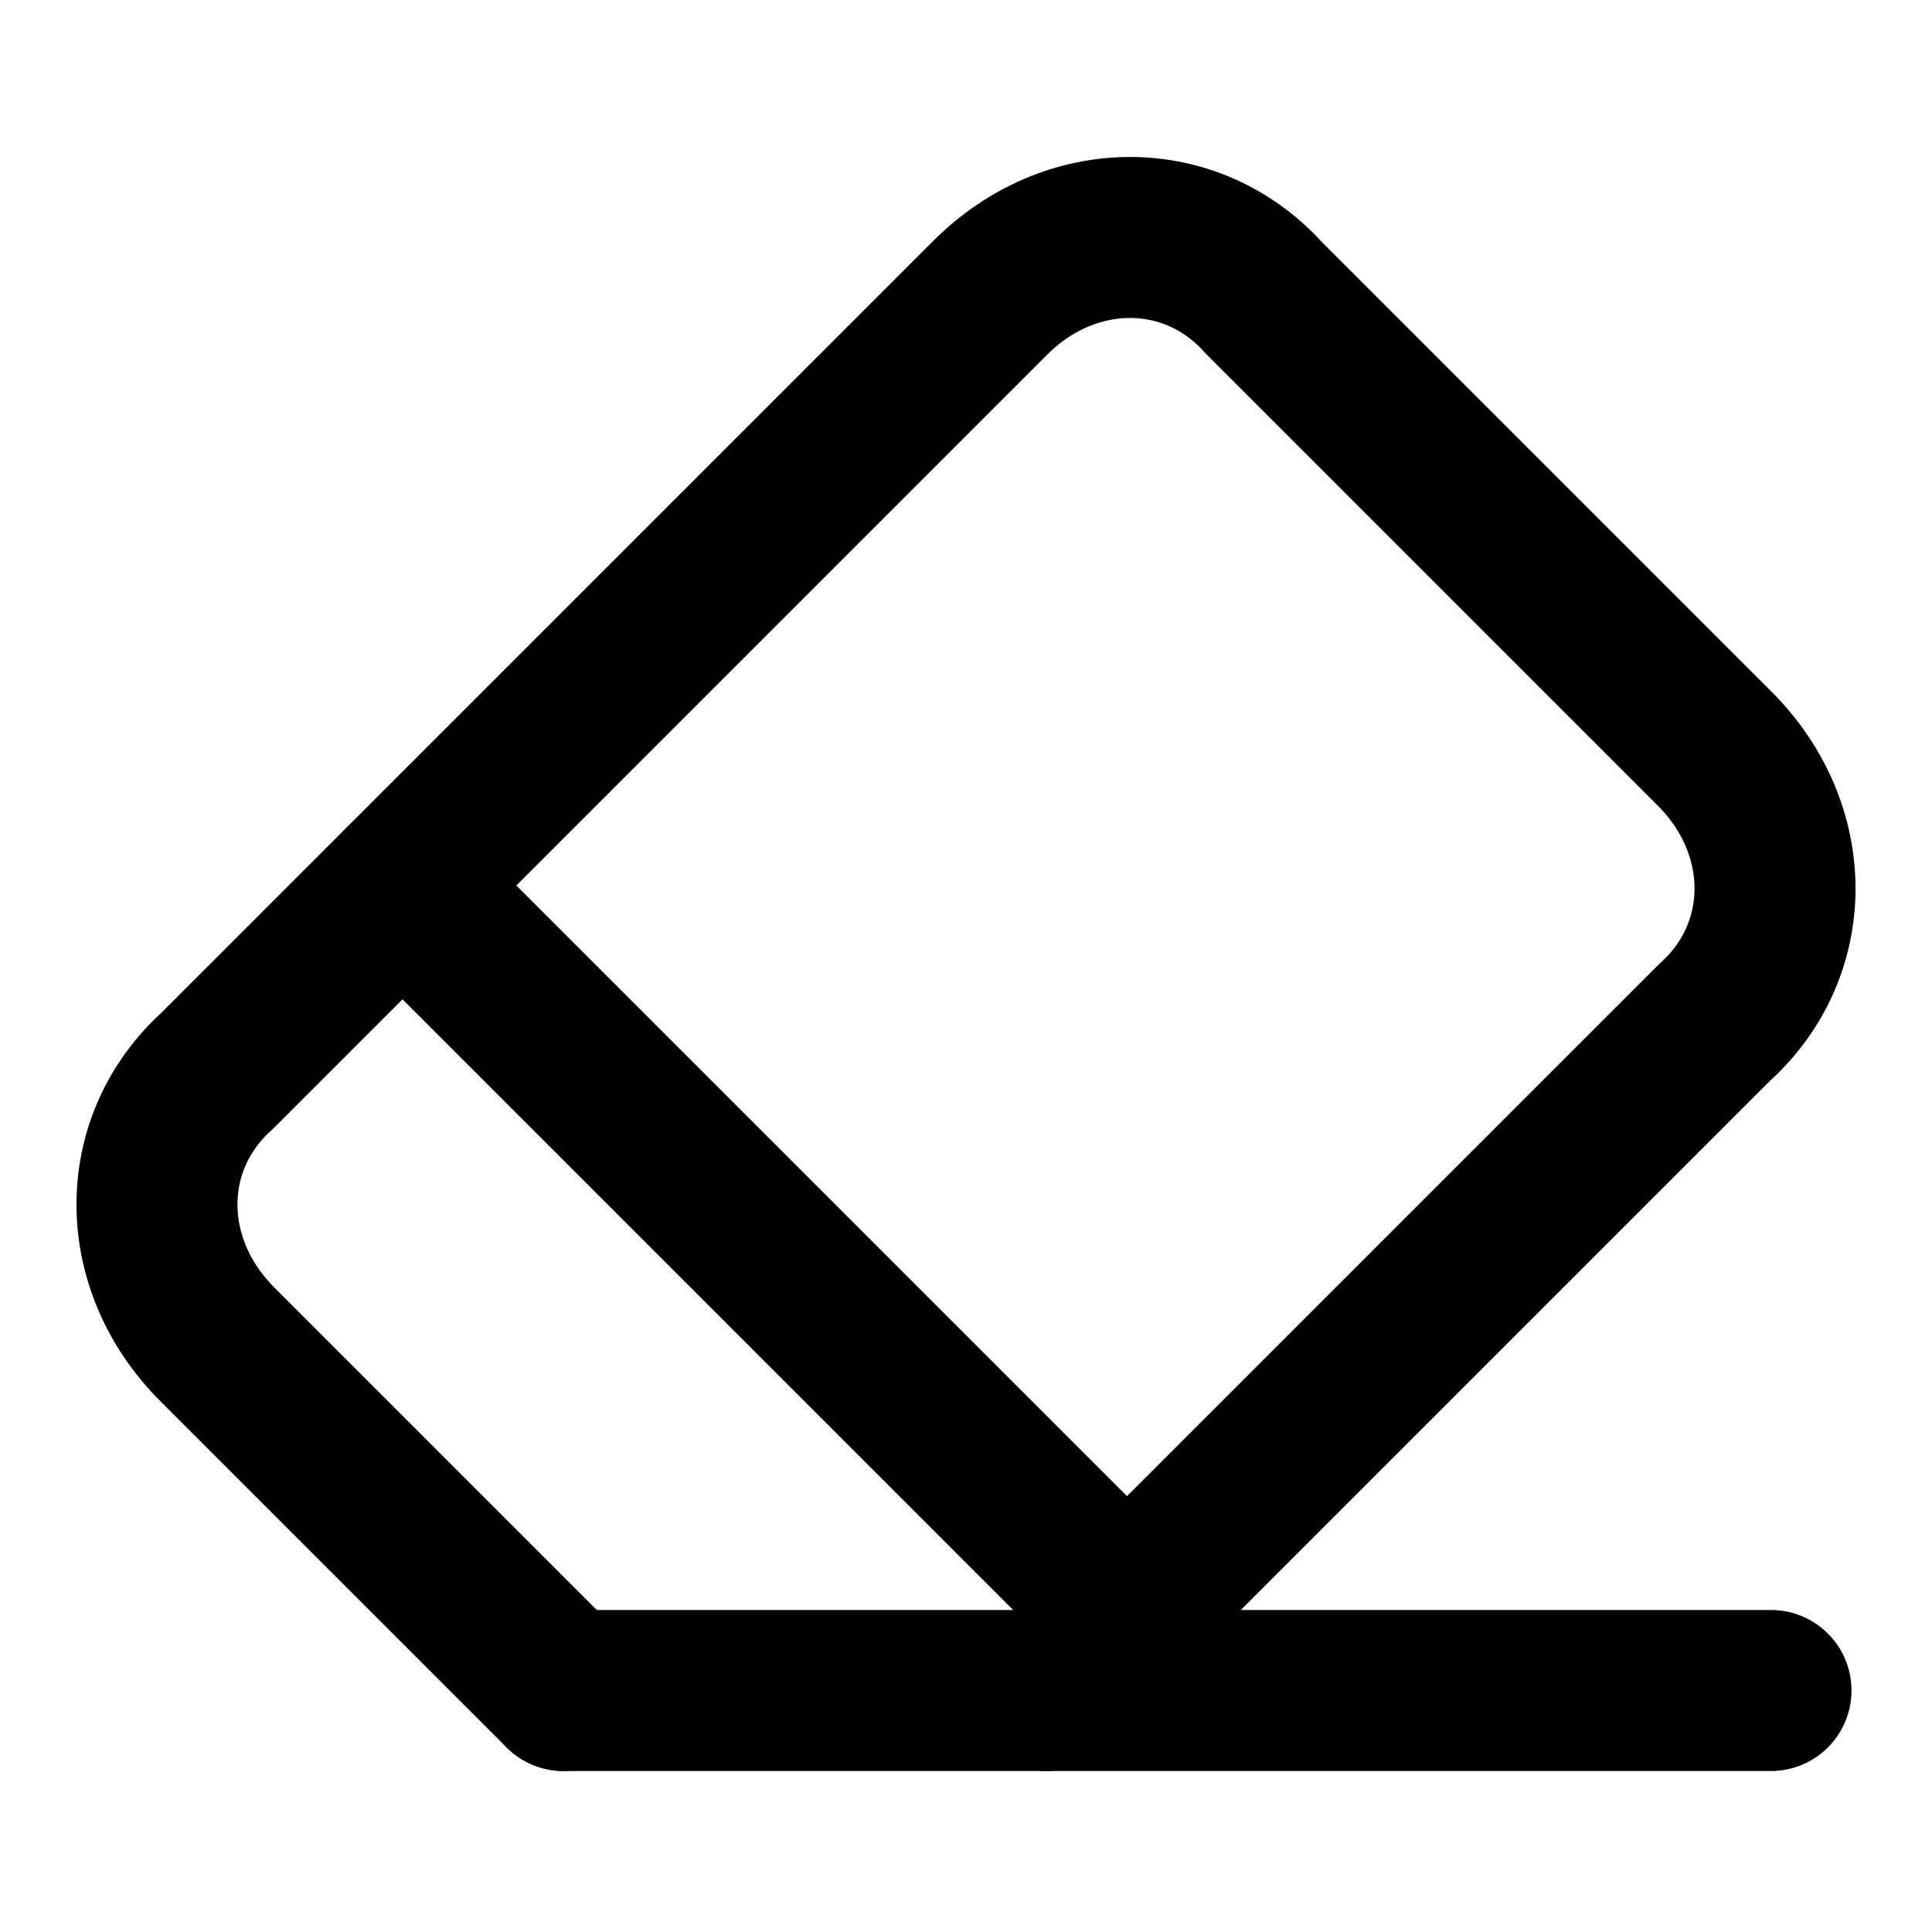
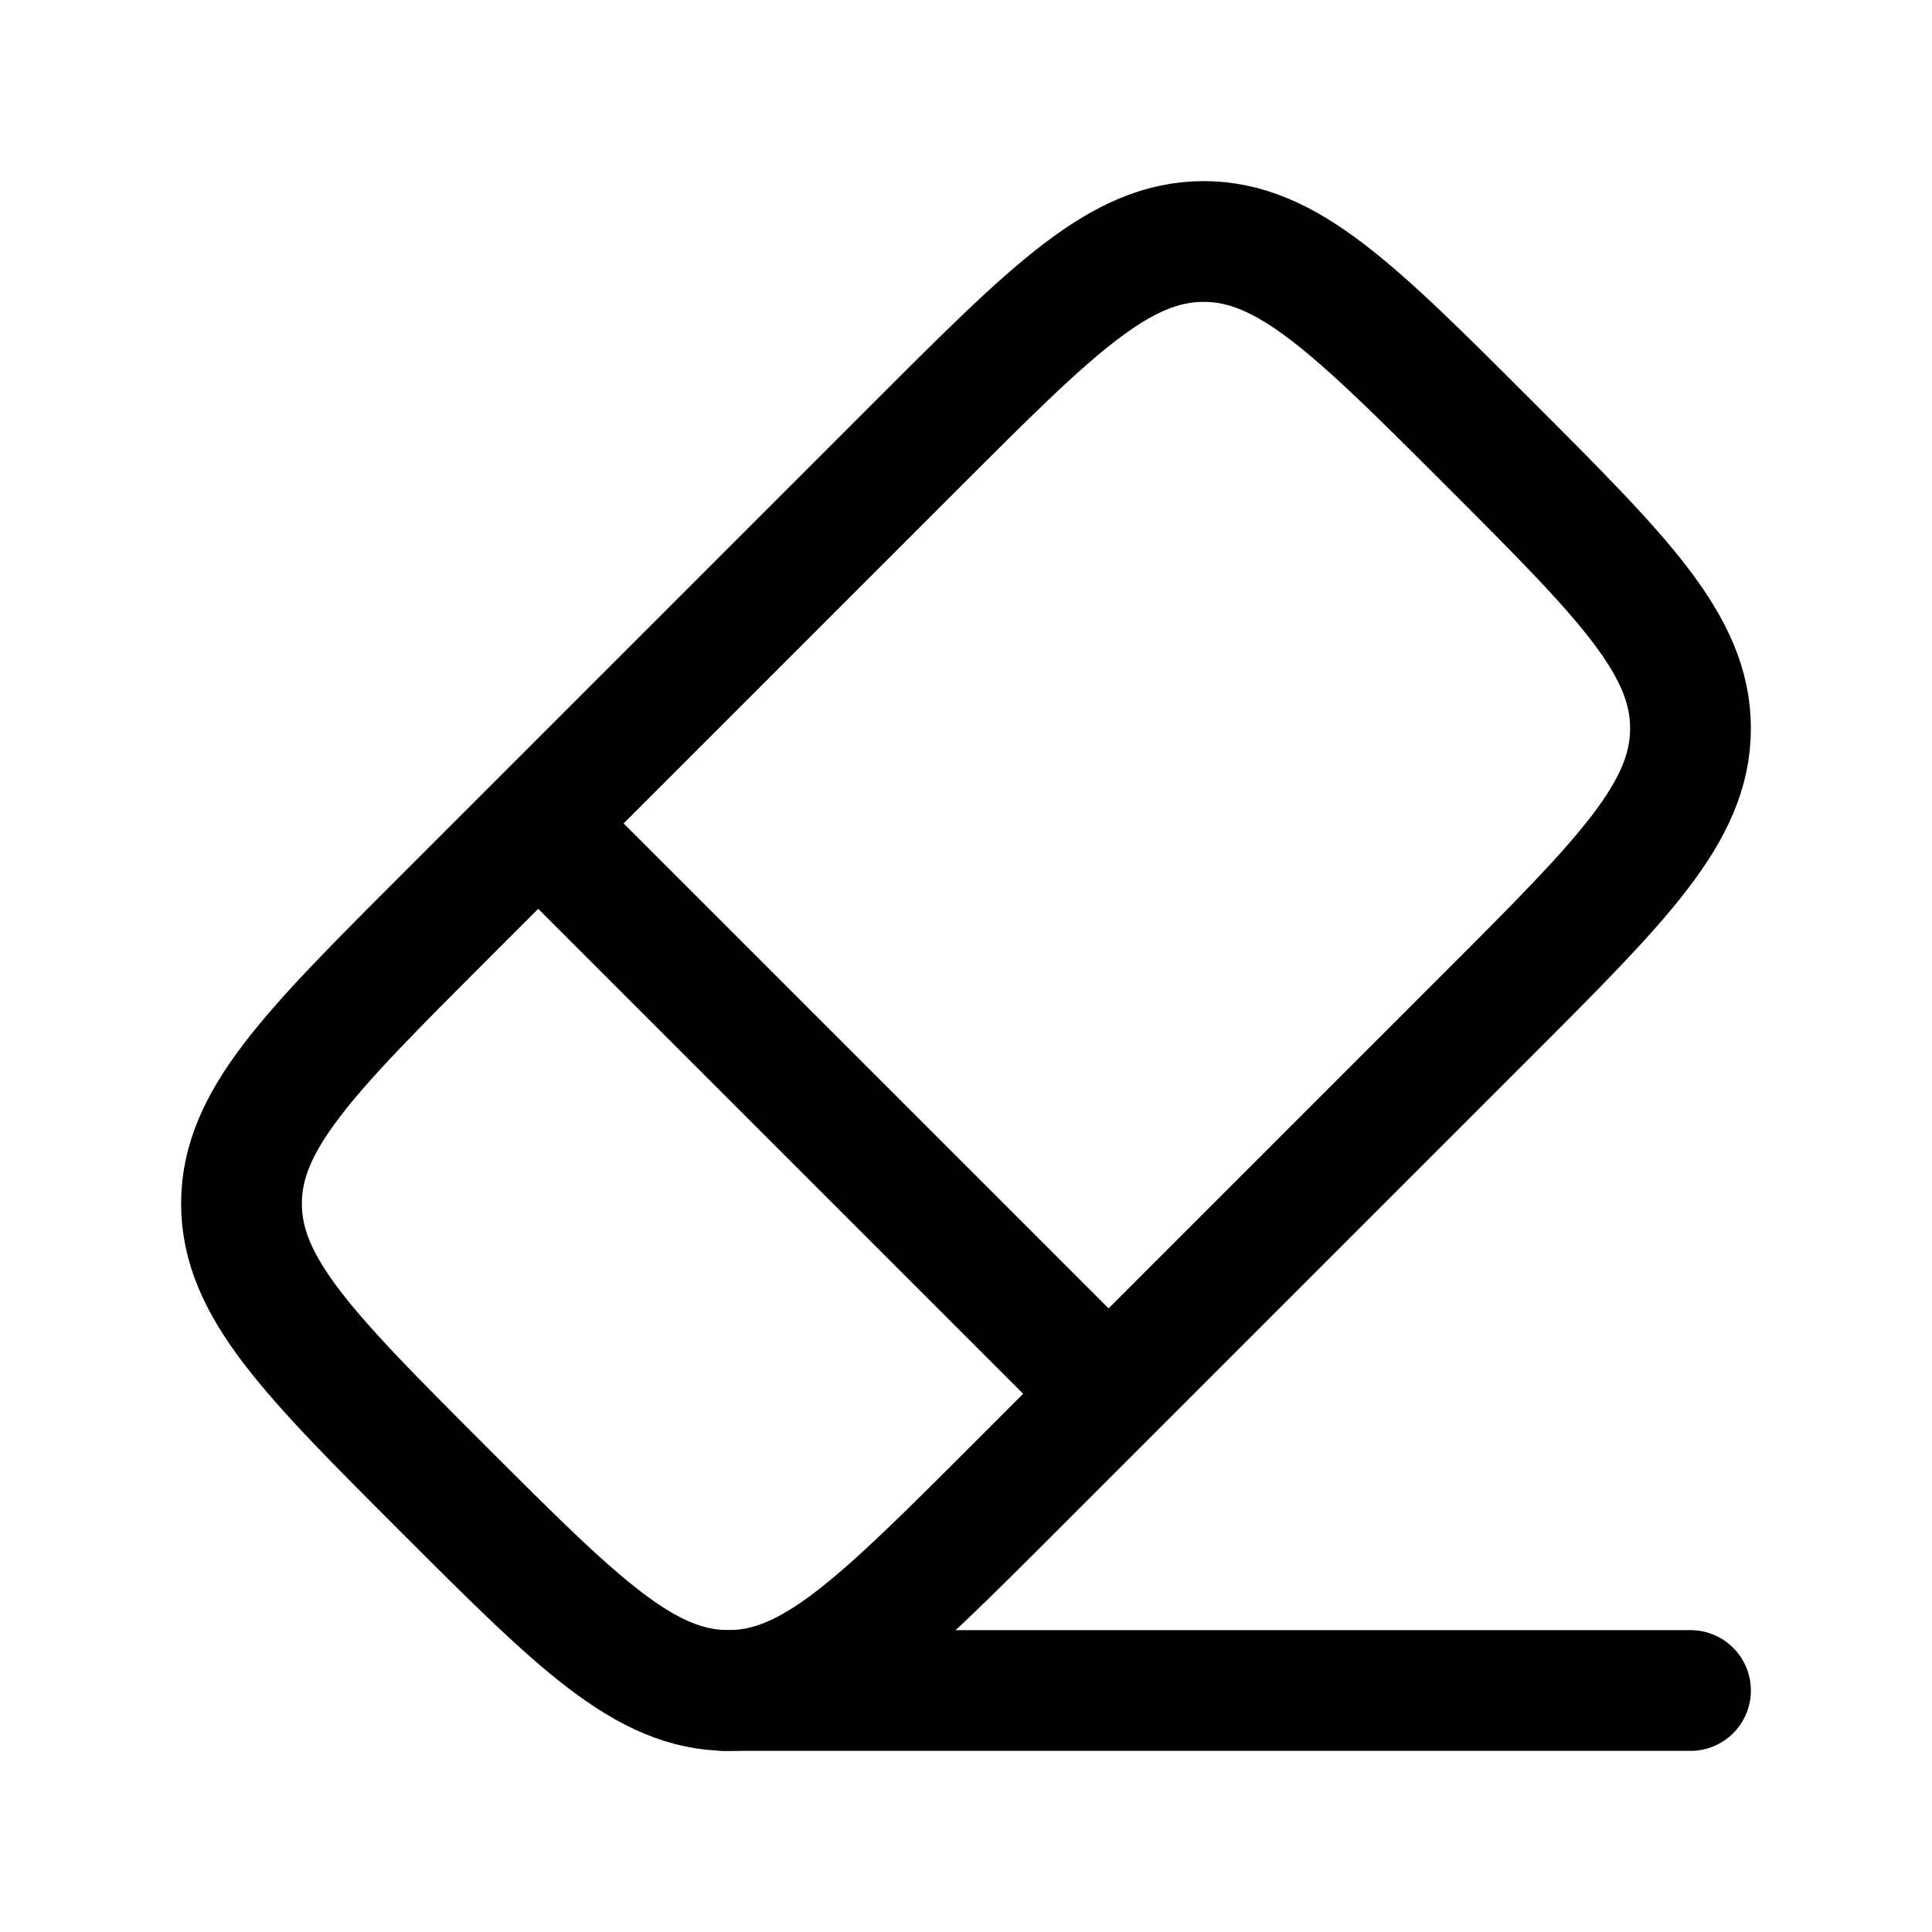
- <svg xmlns="http://www.w3.org/2000/svg" width="24" height="24" viewBox="0 0 24 24" fill="none" stroke="currentColor" stroke-width="2" stroke-linecap="round" stroke-linejoin="round">
-   <path d="m7 21-4.3-4.3c-1-1-1-2.5 0-3.4l9.6-9.6c1-1 2.5-1 3.4 0l5.6 5.6c1 1 1 2.5 0 3.4L13 21" />
-   <path d="M22 21H7" />
-   <path d="m5 11 9 9" />
+ <svg xmlns="http://www.w3.org/2000/svg" width="24" height="24" viewBox="0 0 24 24" fill="none">
+   <path d="M13.771 17.314L6.686 10.229M11.41 5.505C13.08 3.835 13.915 3 14.952 3C15.99 3 16.825 3.835 18.495 5.505C20.165 7.175 21 8.01 21 9.048C21 10.085 20.165 10.92 18.495 12.59L12.59 18.495C10.92 20.165 10.085 21 9.048 21C8.01 21 7.175 20.165 5.505 18.495C3.835 16.825 3 15.99 3 14.952C3 13.915 3.835 13.08 5.505 11.41L11.41 5.505Z" stroke-width="1.5" stroke-linecap="round" stroke="black" />
+   <path d="M9 21H21" stroke-width="1.5" stroke-linecap="round" stroke="black" />
</svg>
